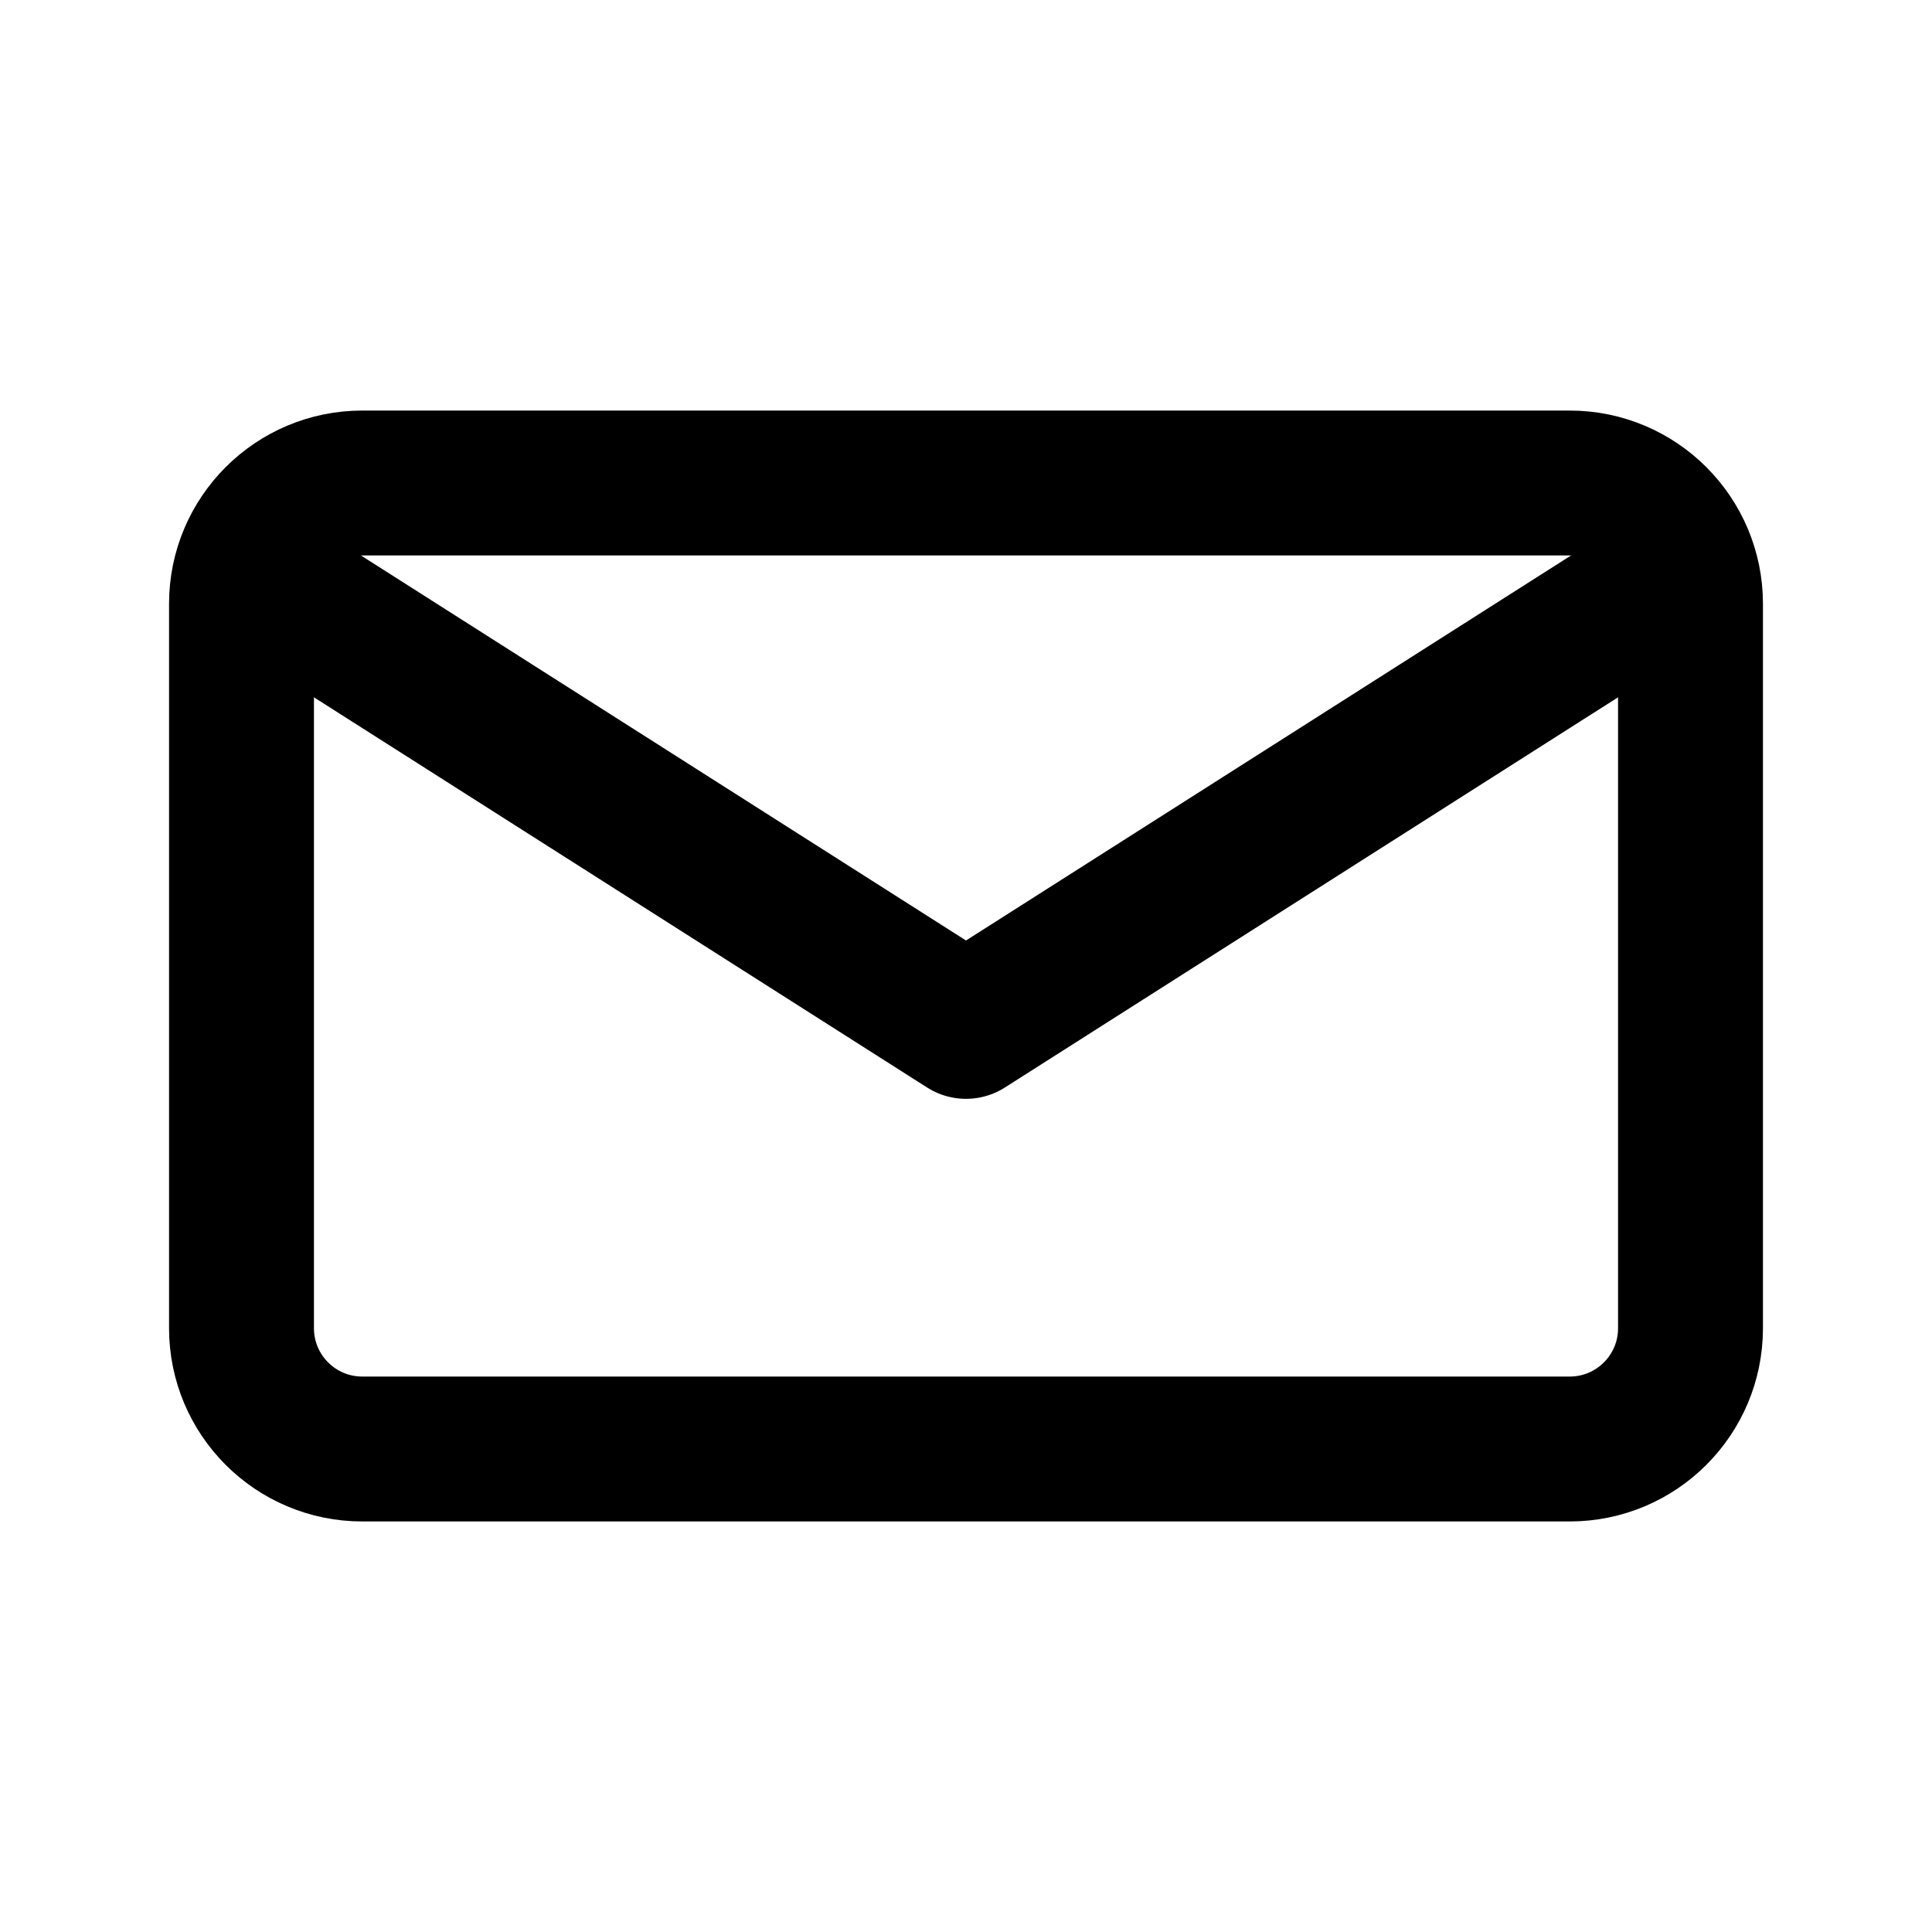
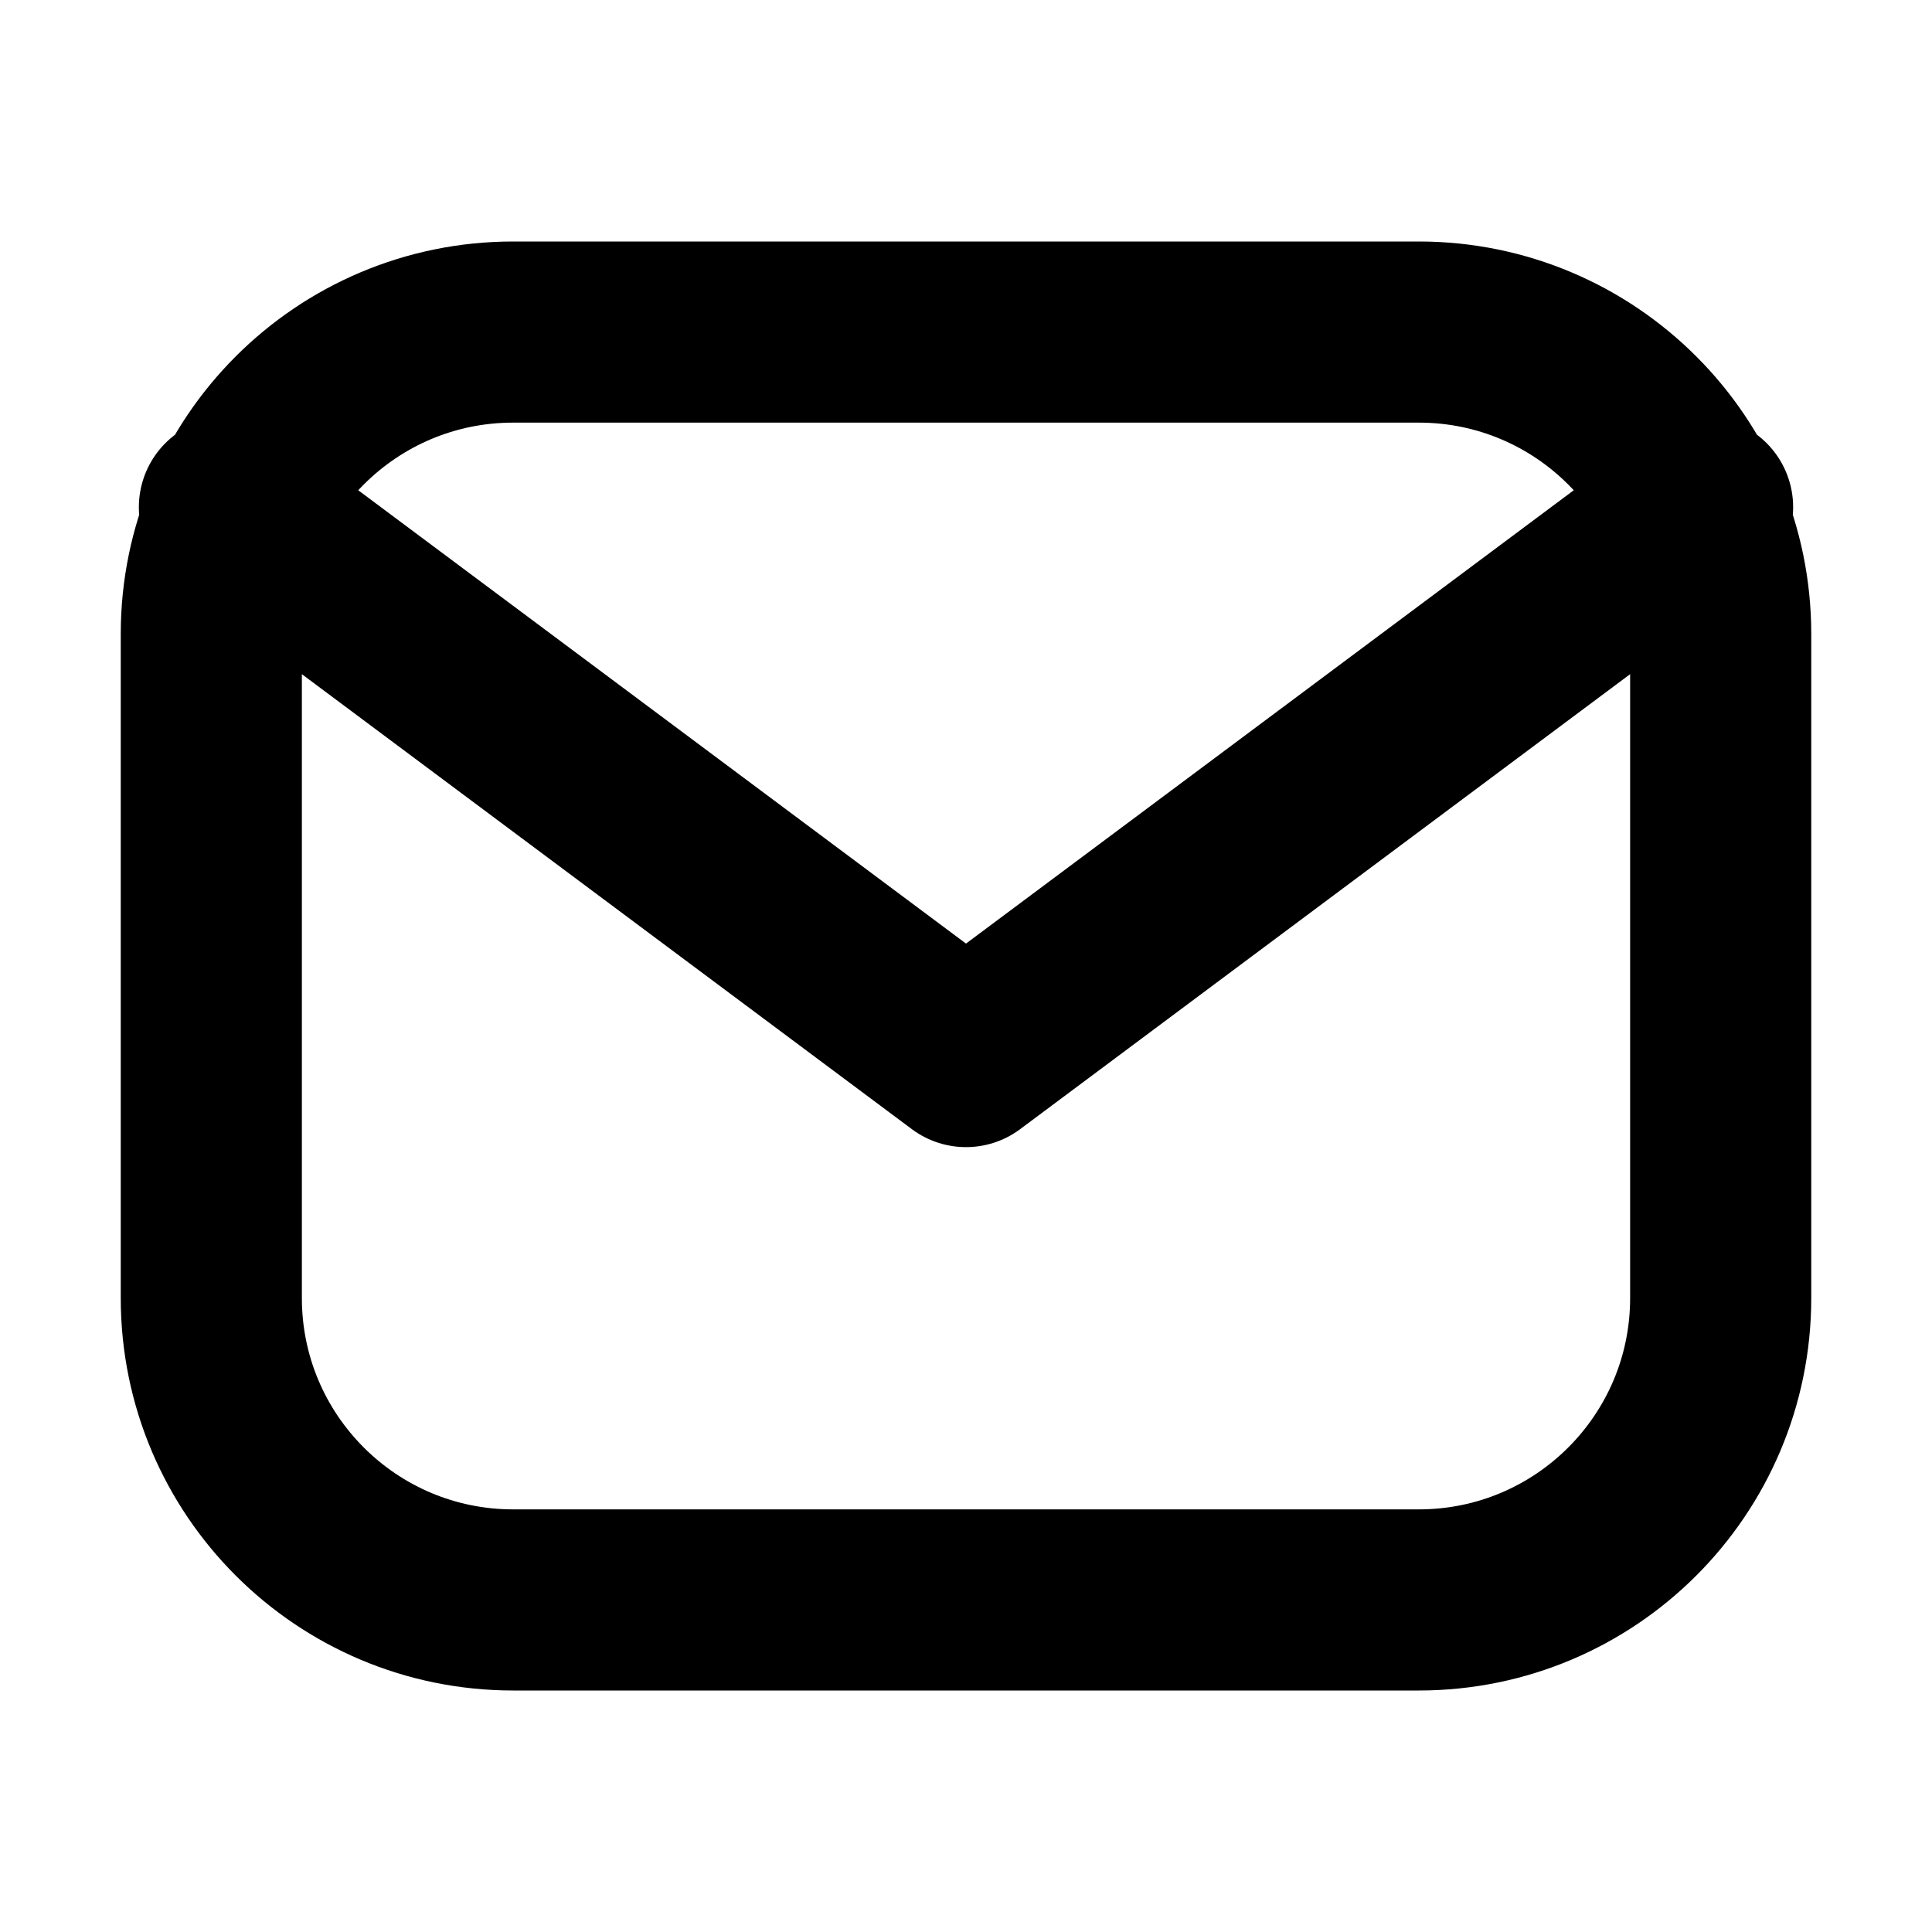
<svg xmlns="http://www.w3.org/2000/svg" width="16" height="16" viewBox="0 0 16 16" fill="none">
-   <path d="M13 4C13.552 4 14 4.448 14 5V11C14 11.552 13.552 12 13 12H3C2.448 12 2 11.552 2 11V5C2 4.448 2.448 4 3 4H13Z" stroke="black" stroke-width="1.2" stroke-linecap="round" stroke-linejoin="round" />
-   <path d="M13.5 5L8 8.5L2.5 5" stroke="black" stroke-width="1.2" stroke-linecap="round" stroke-linejoin="round" />
+   <path d="M4.25 2.75h7.5a2.5 2.5 0 0 1 2.5 2.5v5.5a2.5 2.5 0 0 1 -2.5 2.5h-7.5a2.5 2.5 0 0 1 -2.5 -2.5v-5.5a2.5 2.5 0 0 1 2.5 -2.5zM1.9 4.2L8 8.75l6.1 -4.55" stroke="black" stroke-width="1.5" stroke-linecap="round" stroke-linejoin="round" />
</svg>
